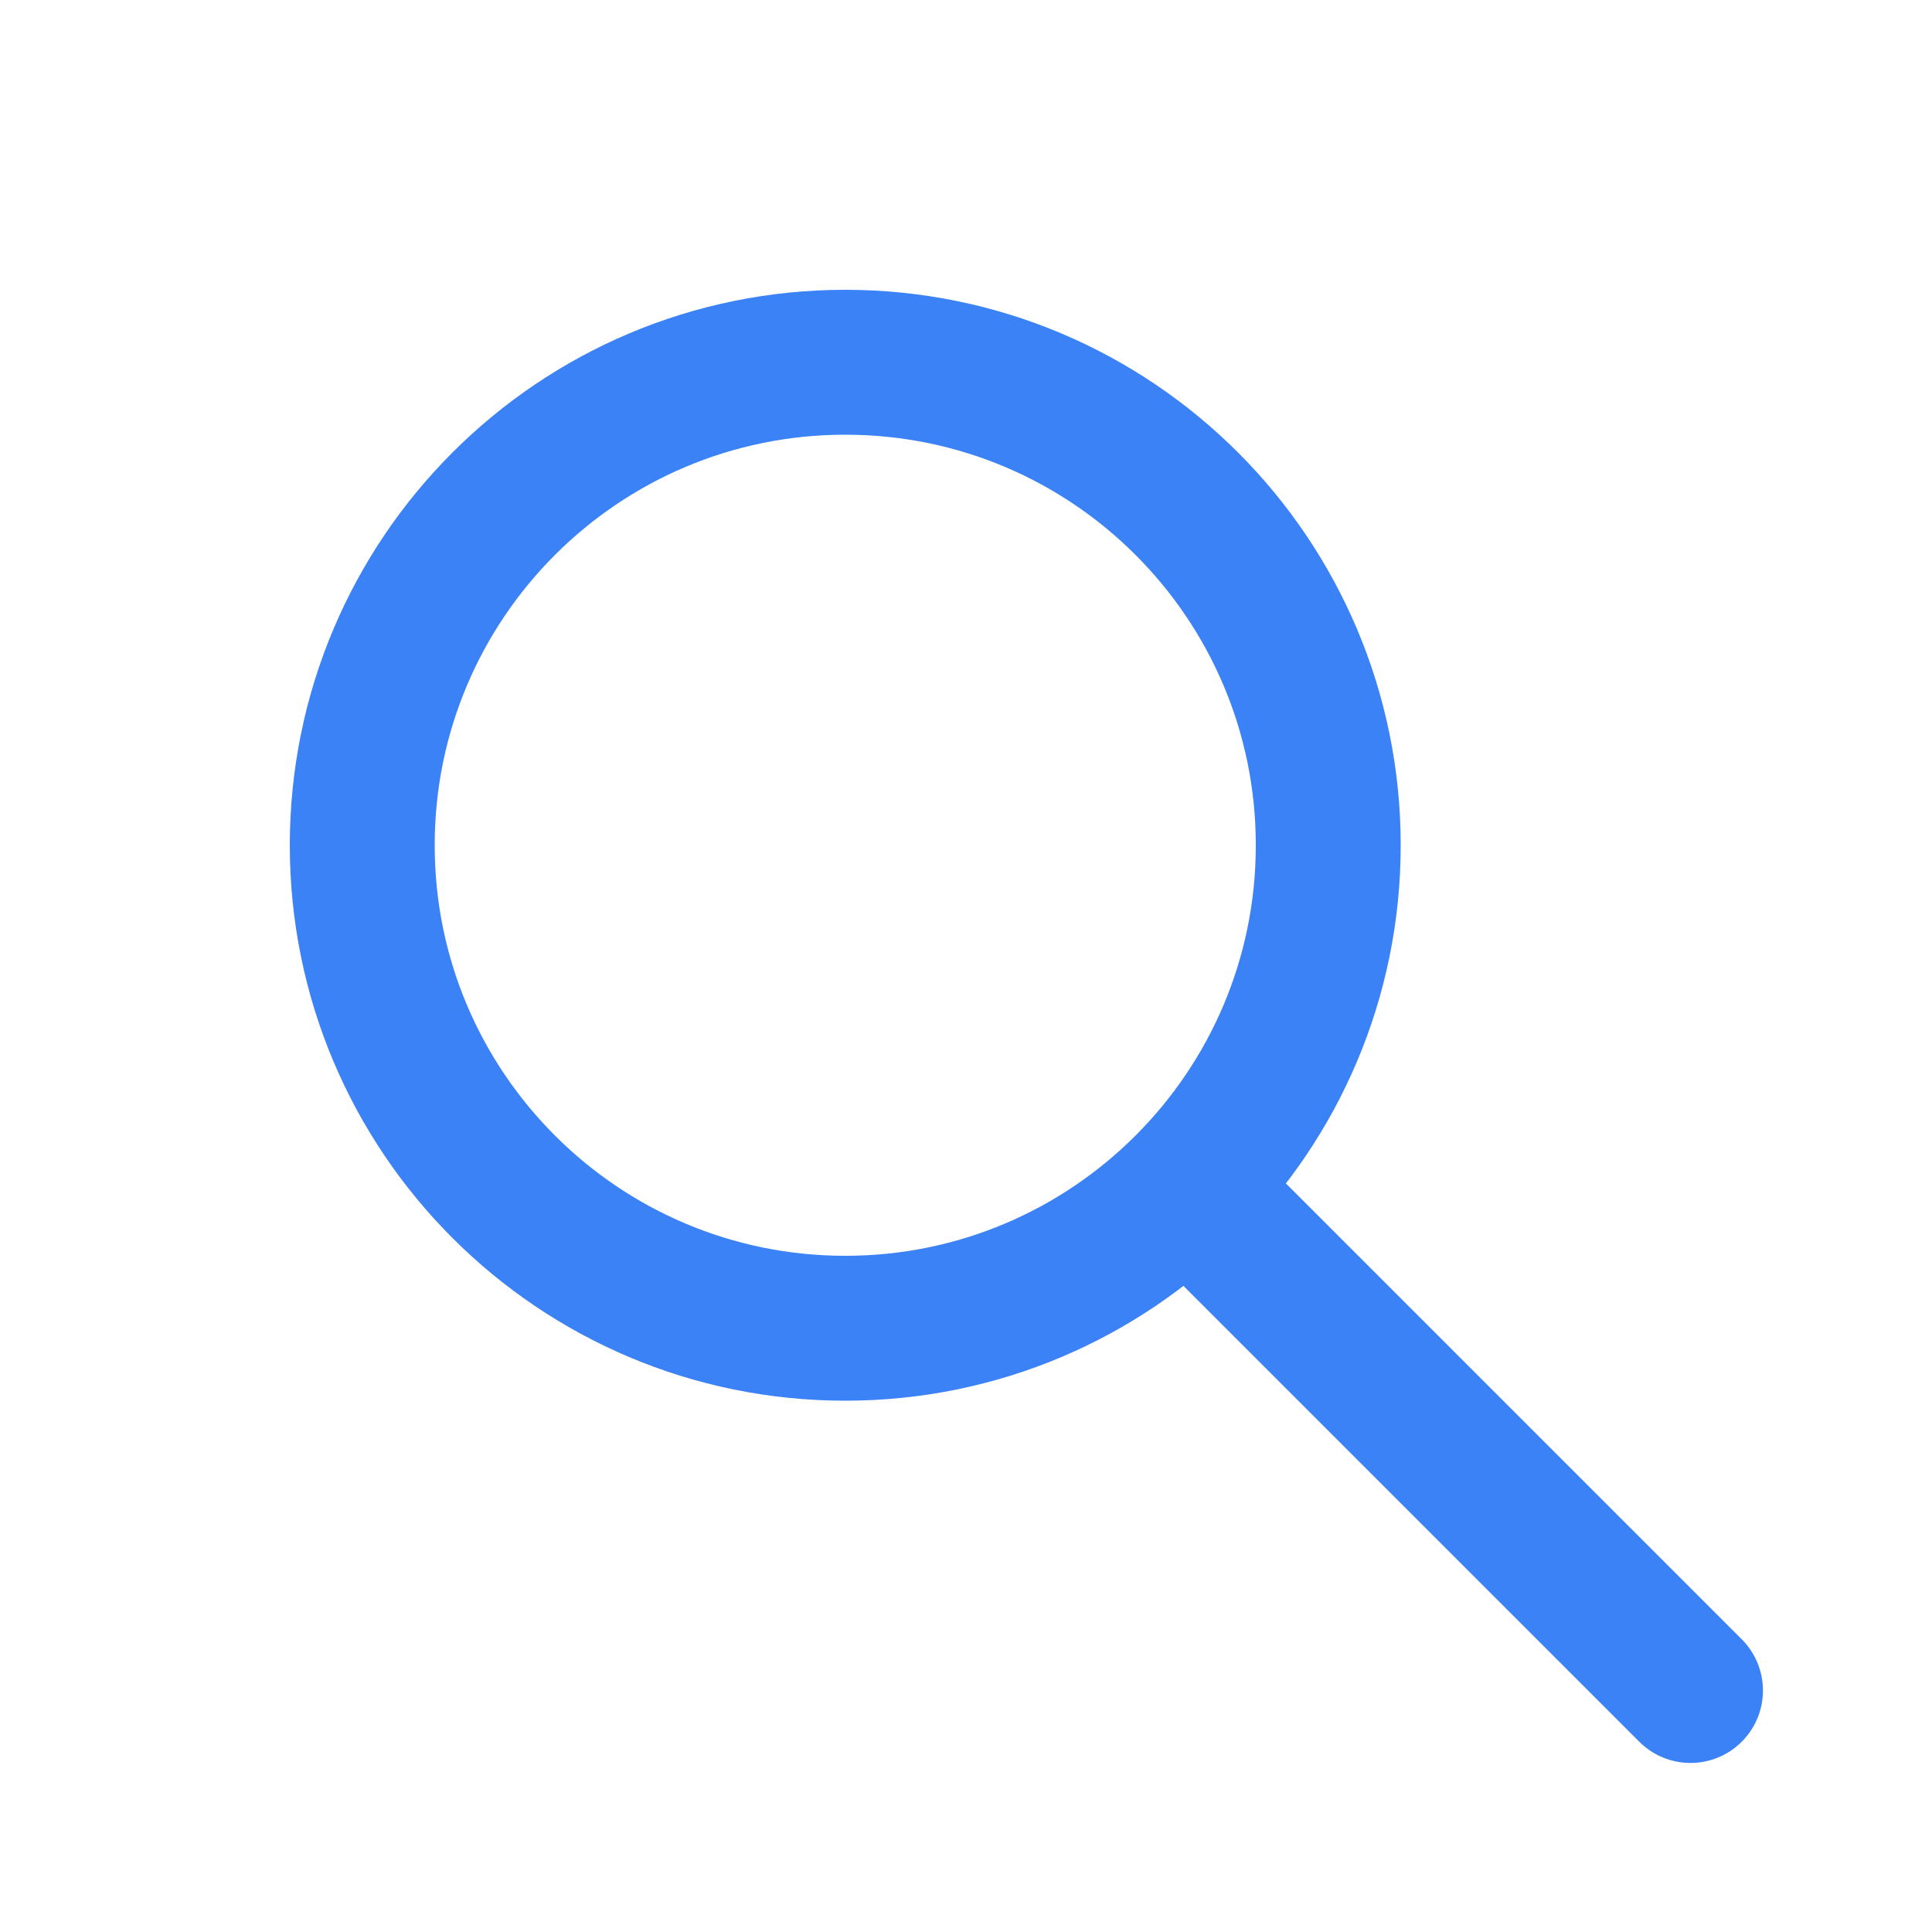
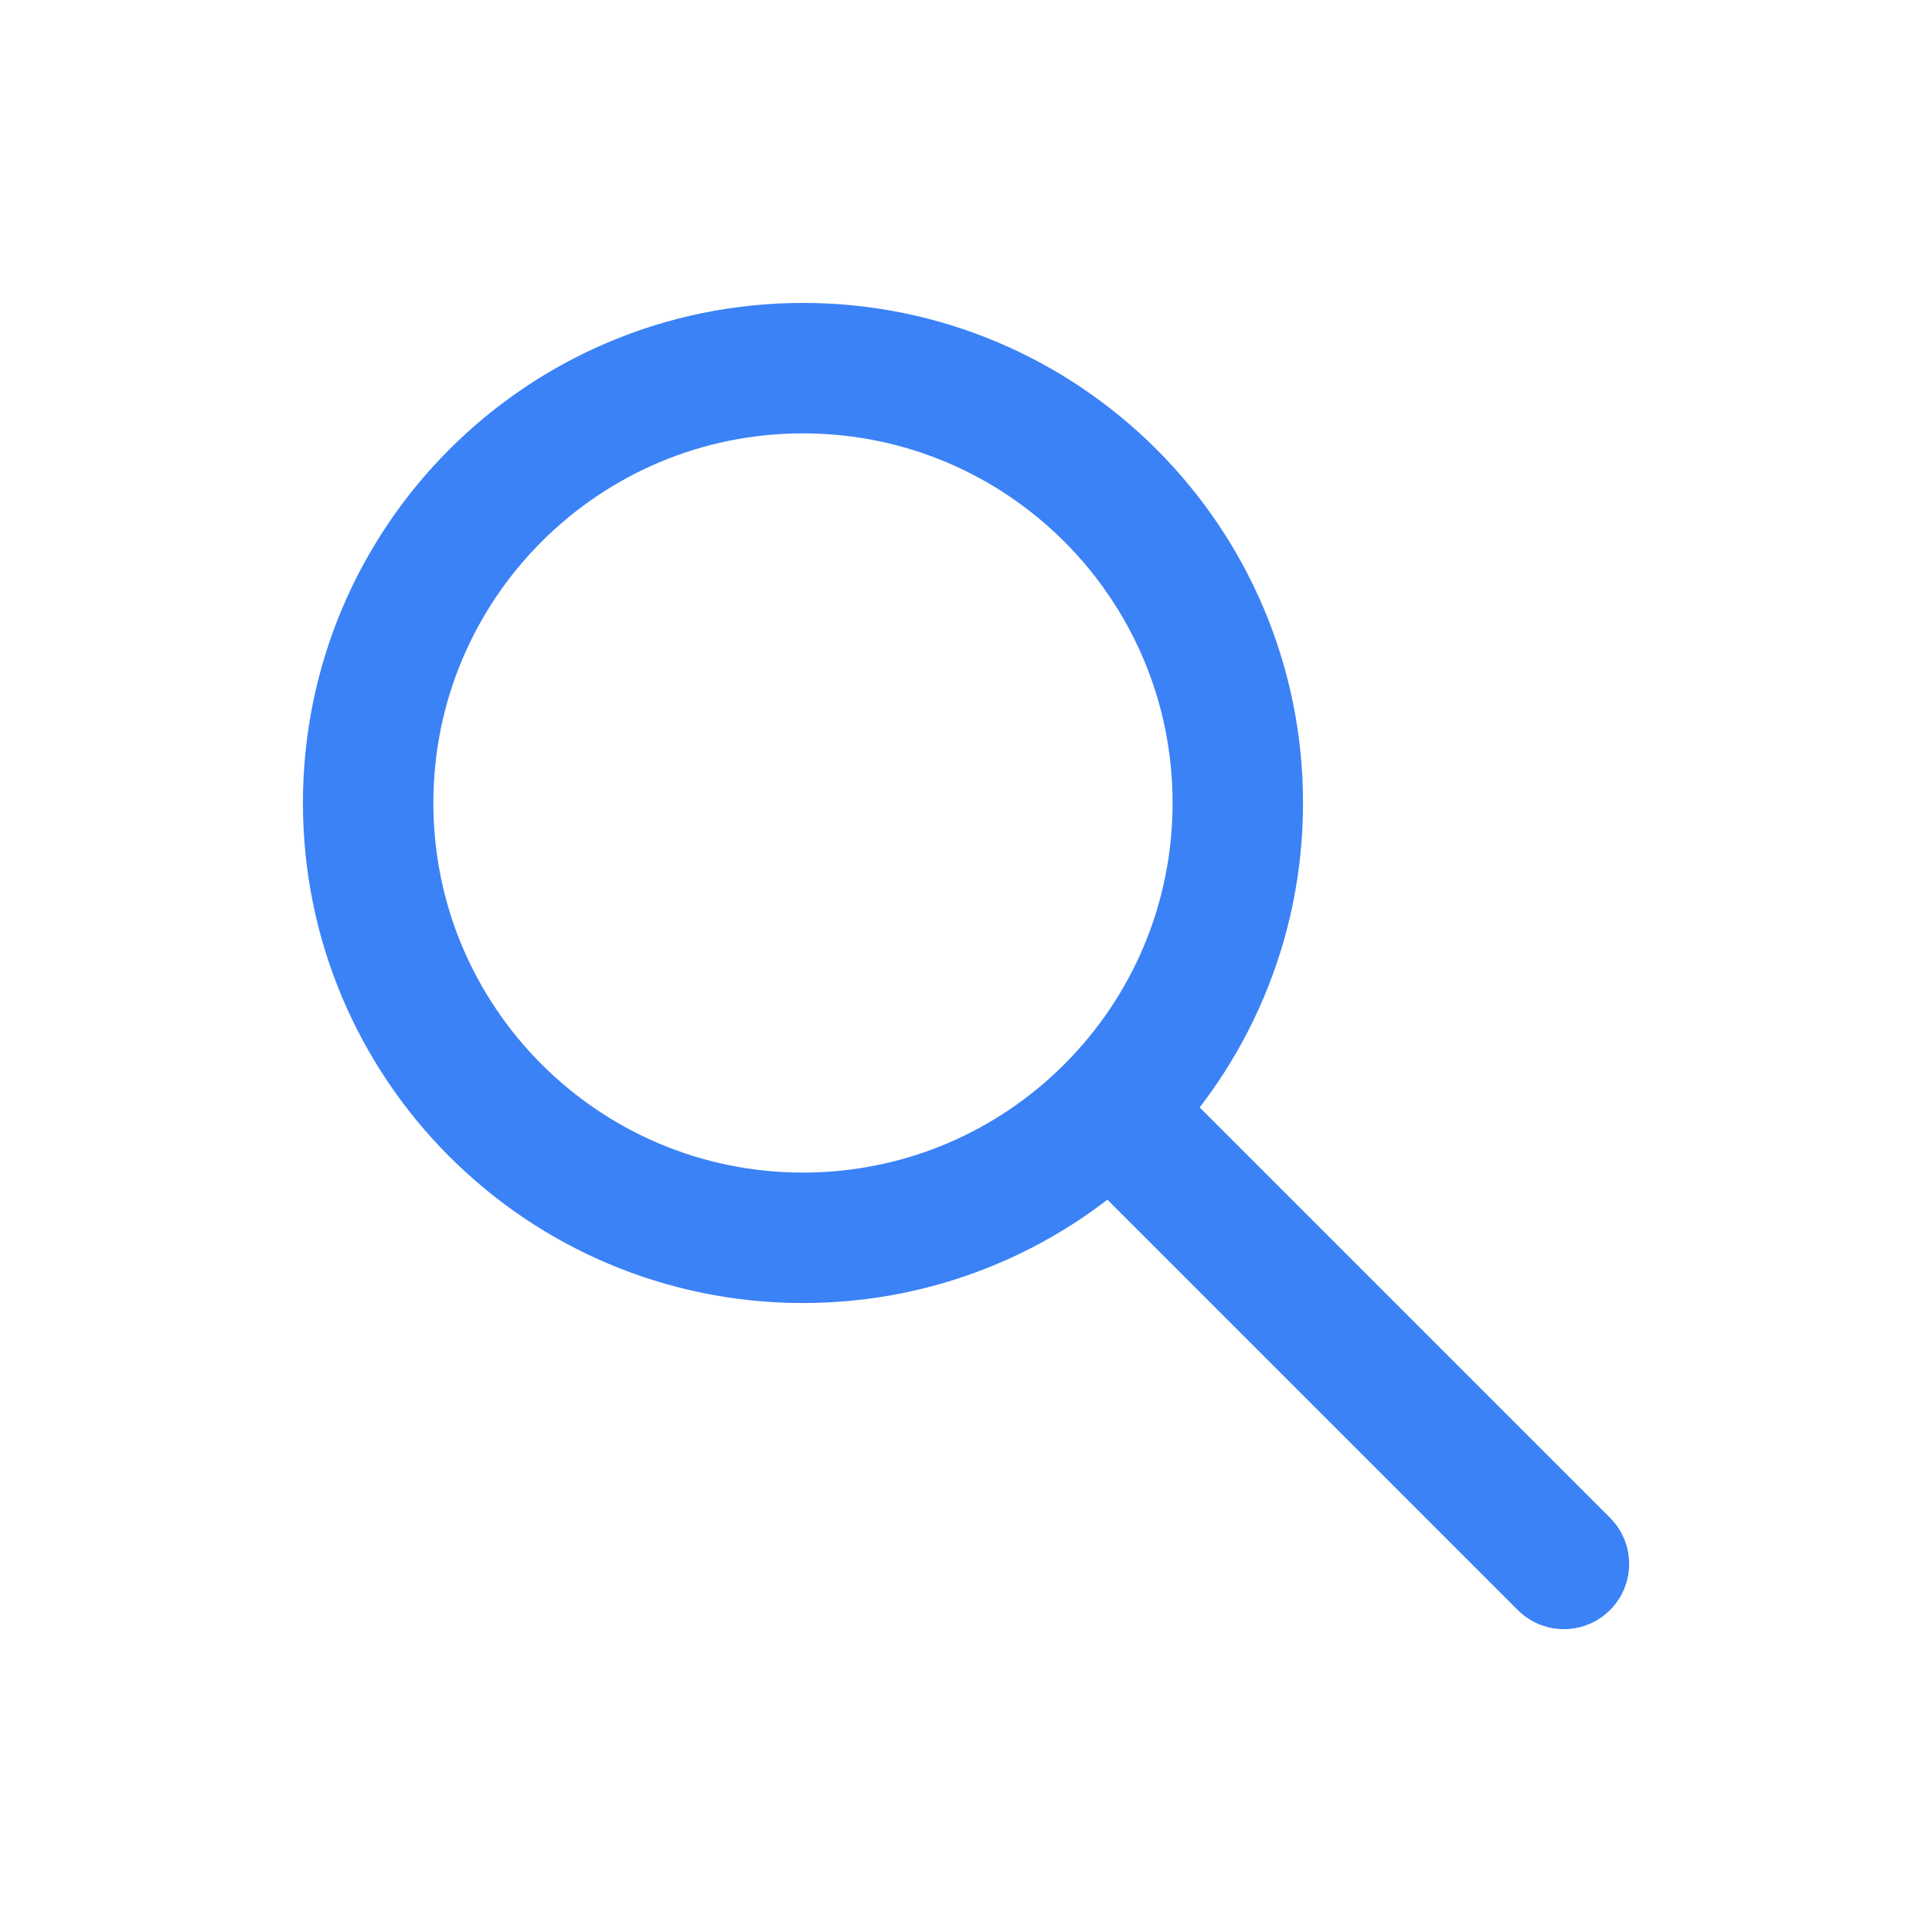
- <svg xmlns="http://www.w3.org/2000/svg" width="64" height="64" viewBox="0 0 24 24" role="img" aria-label="search">
+ <svg xmlns="http://www.w3.org/2000/svg" width="64" height="64" viewBox="-0.58 -0.58 26.659 26.659" role="img" aria-label="search">
  <circle cx="10.5" cy="10.5" r="6" fill="none" stroke="#3B82F6" stroke-width="1.8" />
  <path d="M15 15L21 21" stroke="#3B82F6" stroke-width="1.8" stroke-linecap="round" />
</svg>
